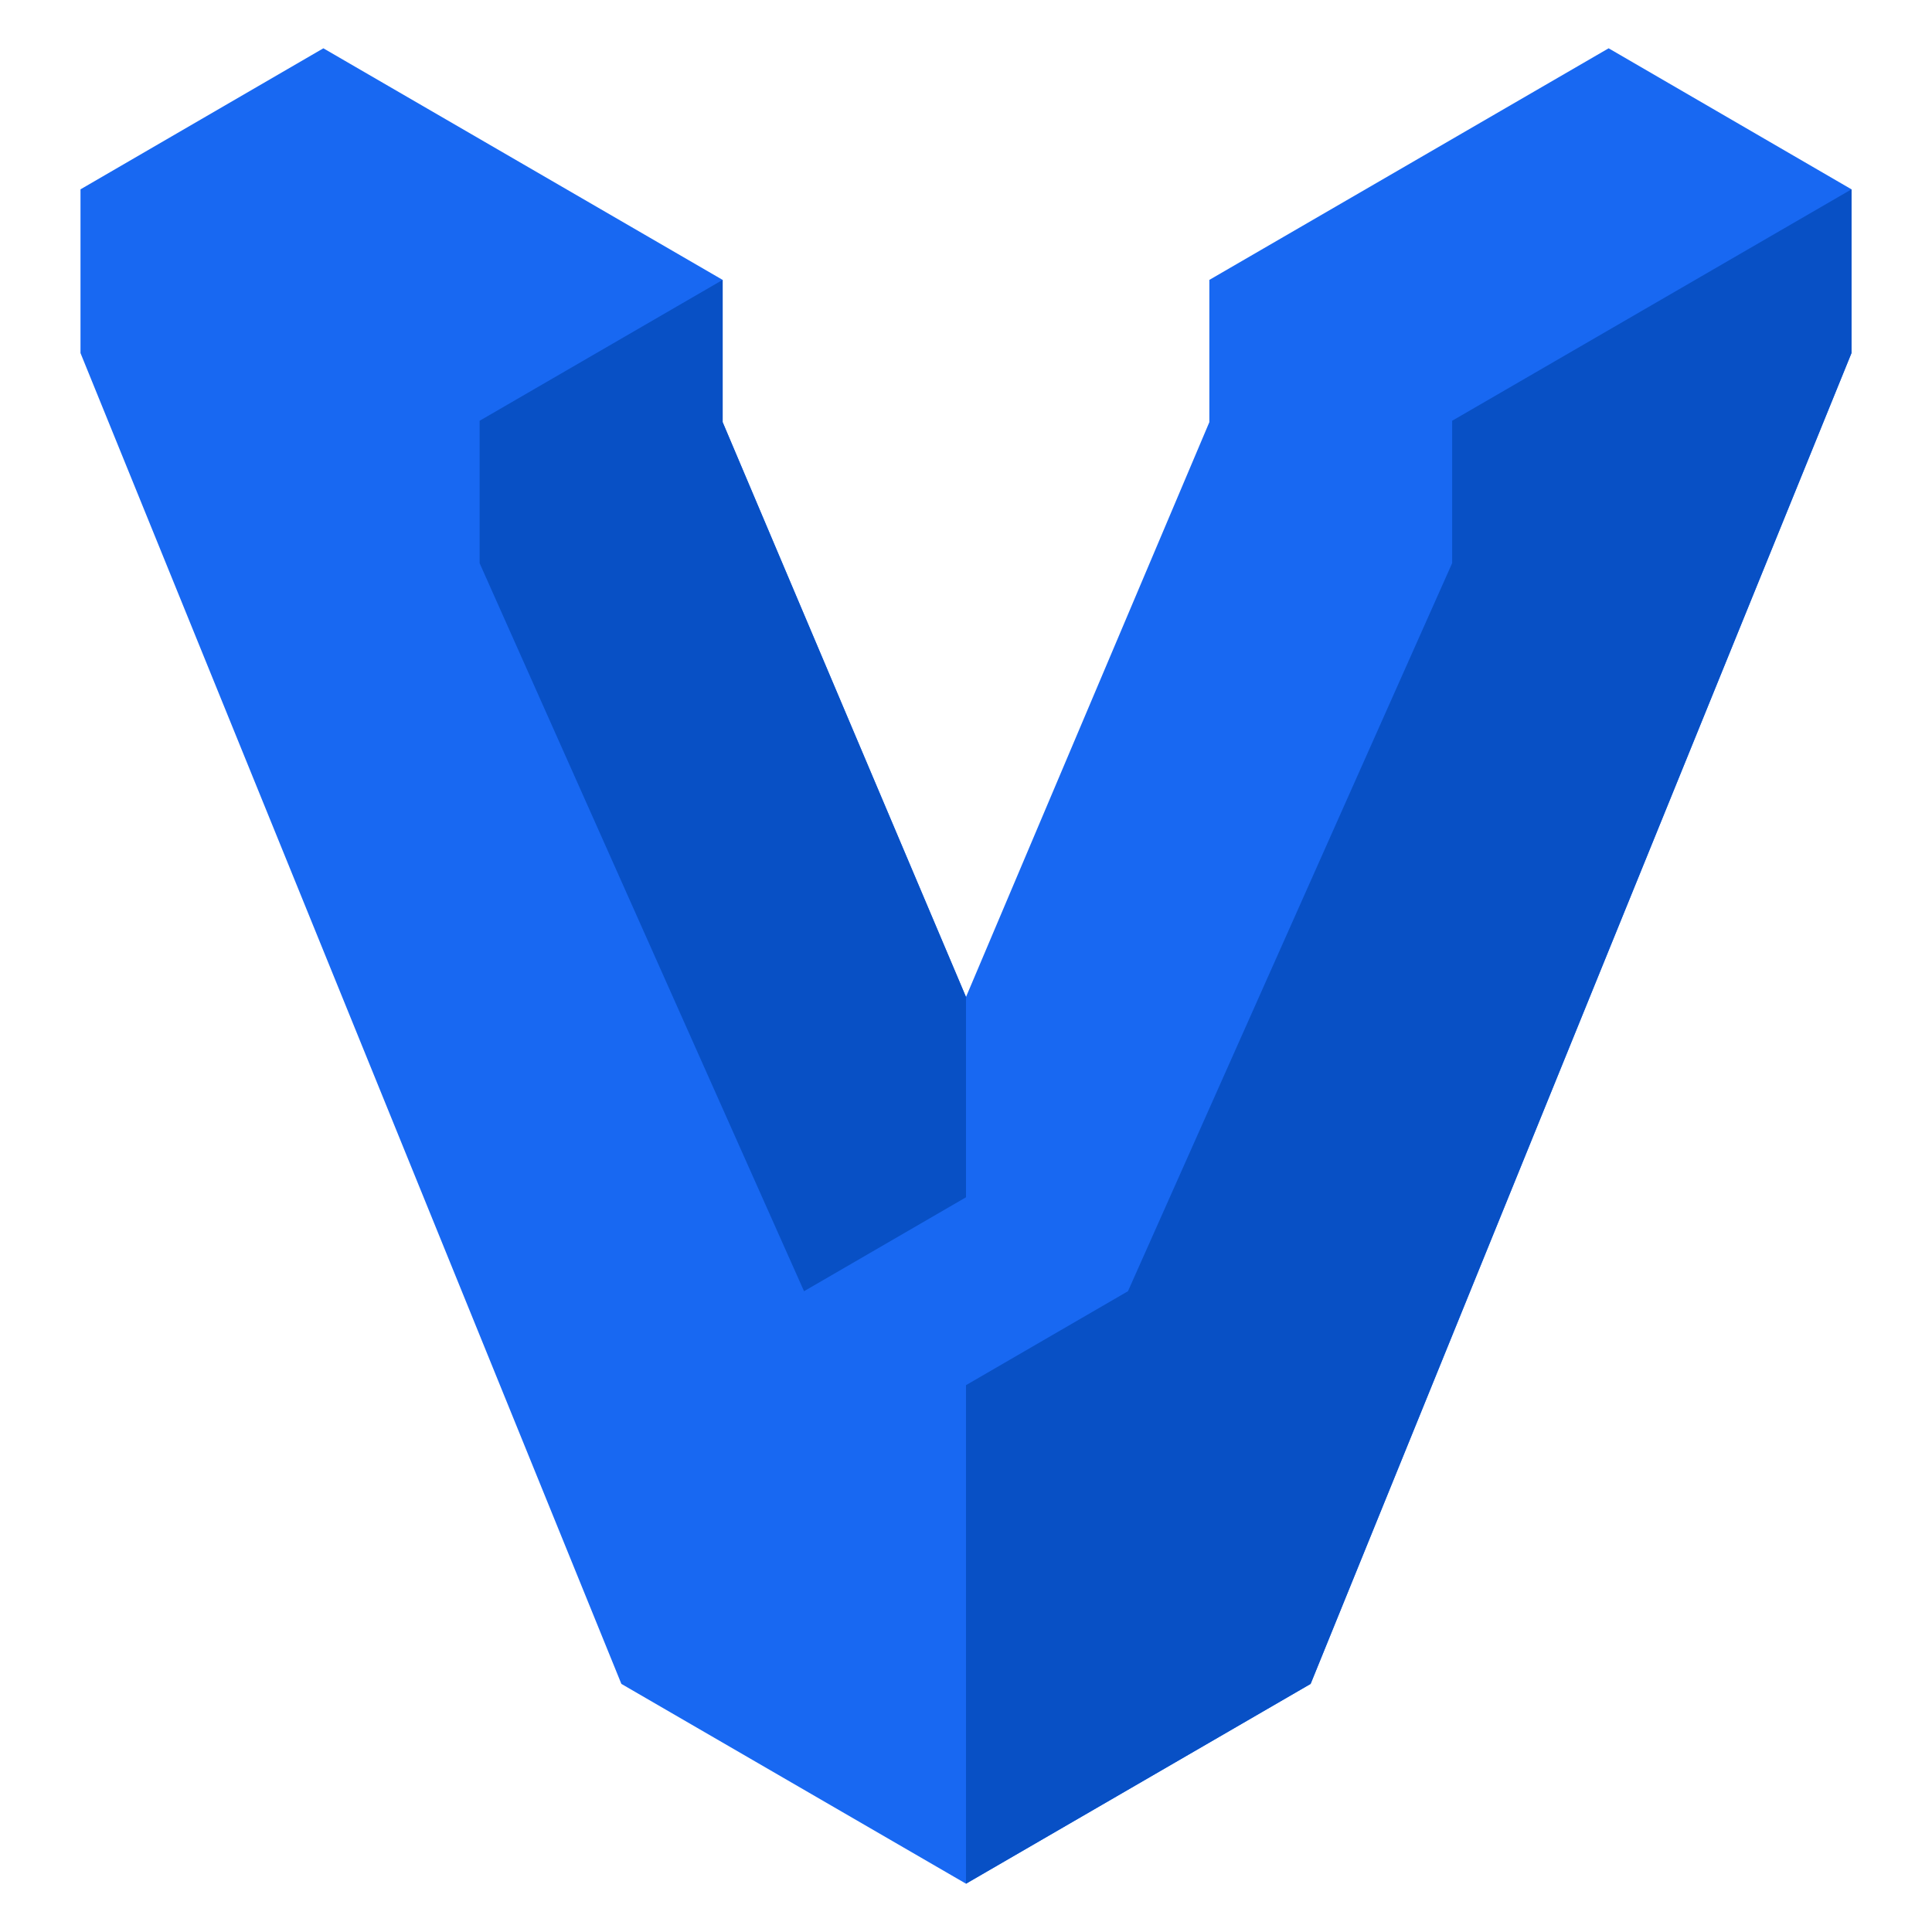
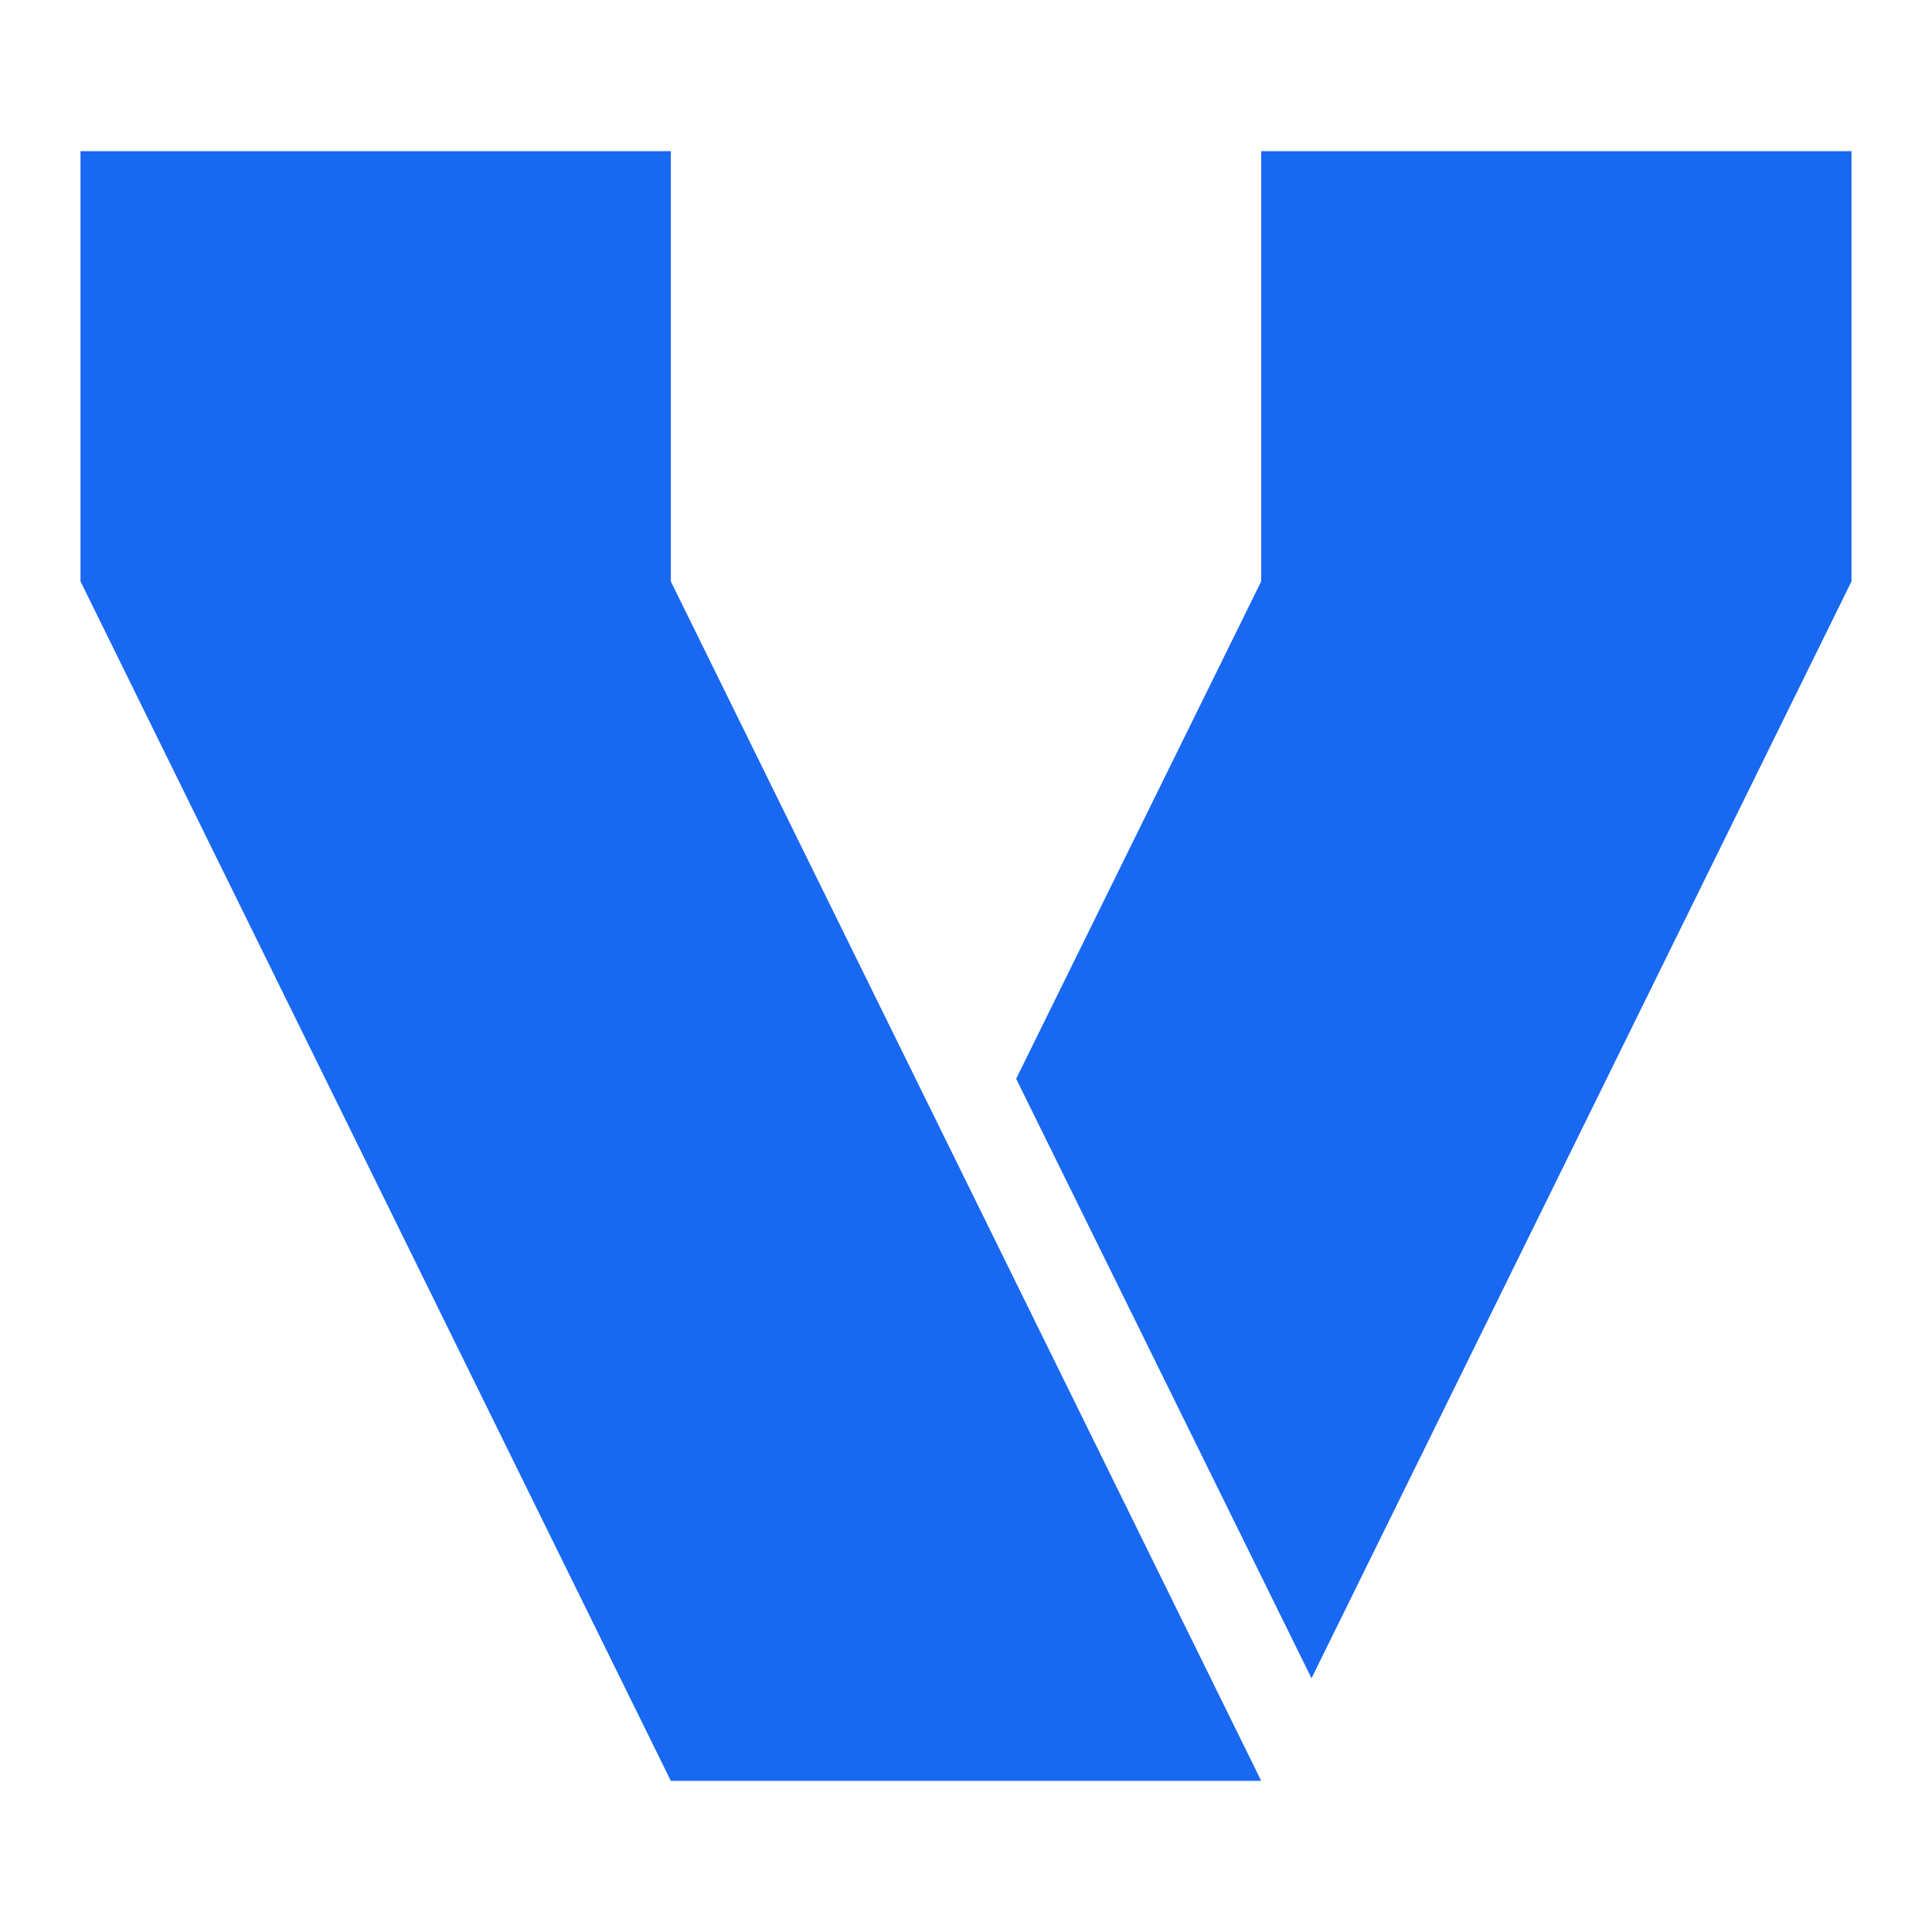
<svg xmlns="http://www.w3.org/2000/svg" width="24" height="24" viewBox="0 0 24 24" fill="none">
  <g id="size=24">
-     <g id="Logo Group">
-       <path id="Vector" d="M19.983 0.6L15.023 3.477V5.244L12 12.385L8.977 5.244V3.477L4.017 0.6L1 2.352V4.386L7.719 20.918L12 23.4L16.281 20.918L23 4.386V2.352L19.983 0.6Z" fill="#1868F2" />
-       <path id="Vector_2" d="M23 2.352L18.039 5.227V6.996L14.012 16.04L12 17.207V23.4L16.281 20.918L23 4.385V2.352Z" fill="#0850C5" />
-       <path id="Vector_3" d="M8.977 5.244V3.477L5.958 5.227V6.996L9.988 16.04L12 14.873V12.385L8.977 5.244Z" fill="#0850C5" />
+     <g id="Path">
+       <path d="M1 1.878H8.333V7.222L15.667 22.122H8.333L1 7.222V1.878Z" fill="#1868F2" />
+       <path d="M15.667 7.222V1.878H23V7.222L16.292 20.848L12.623 13.401L15.667 7.222Z" fill="#1868F2" />
    </g>
  </g>
</svg>
